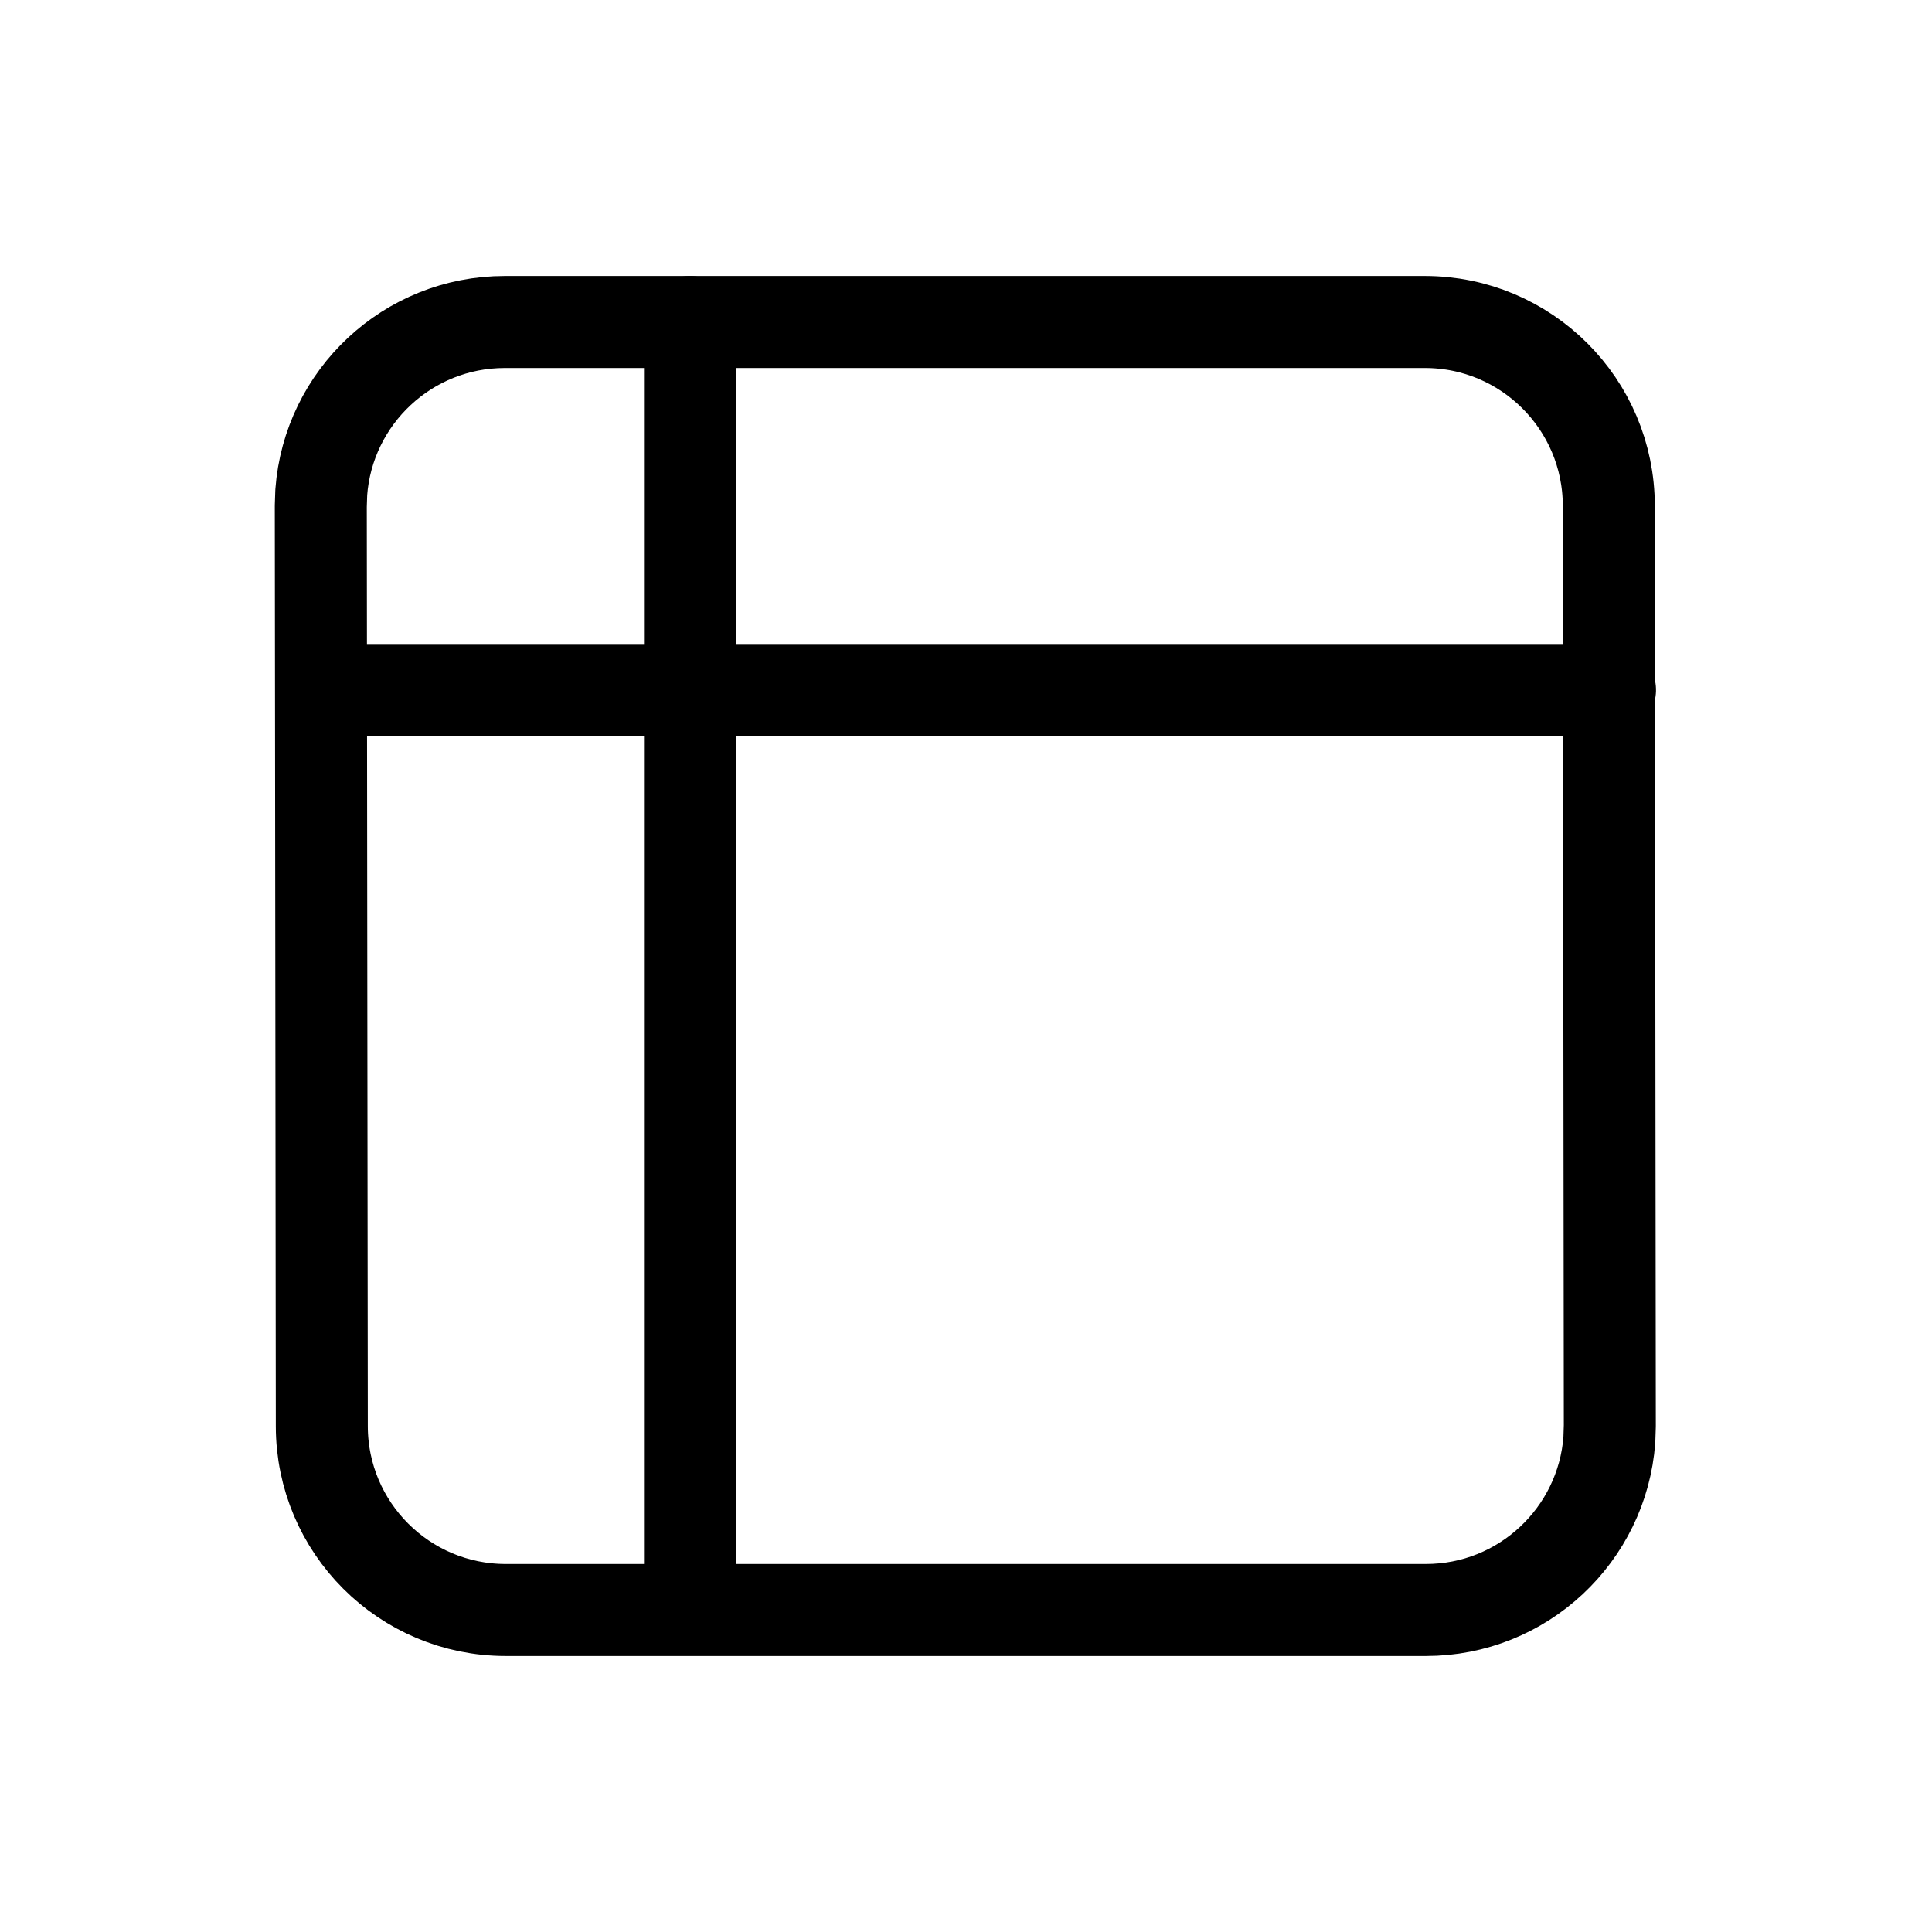
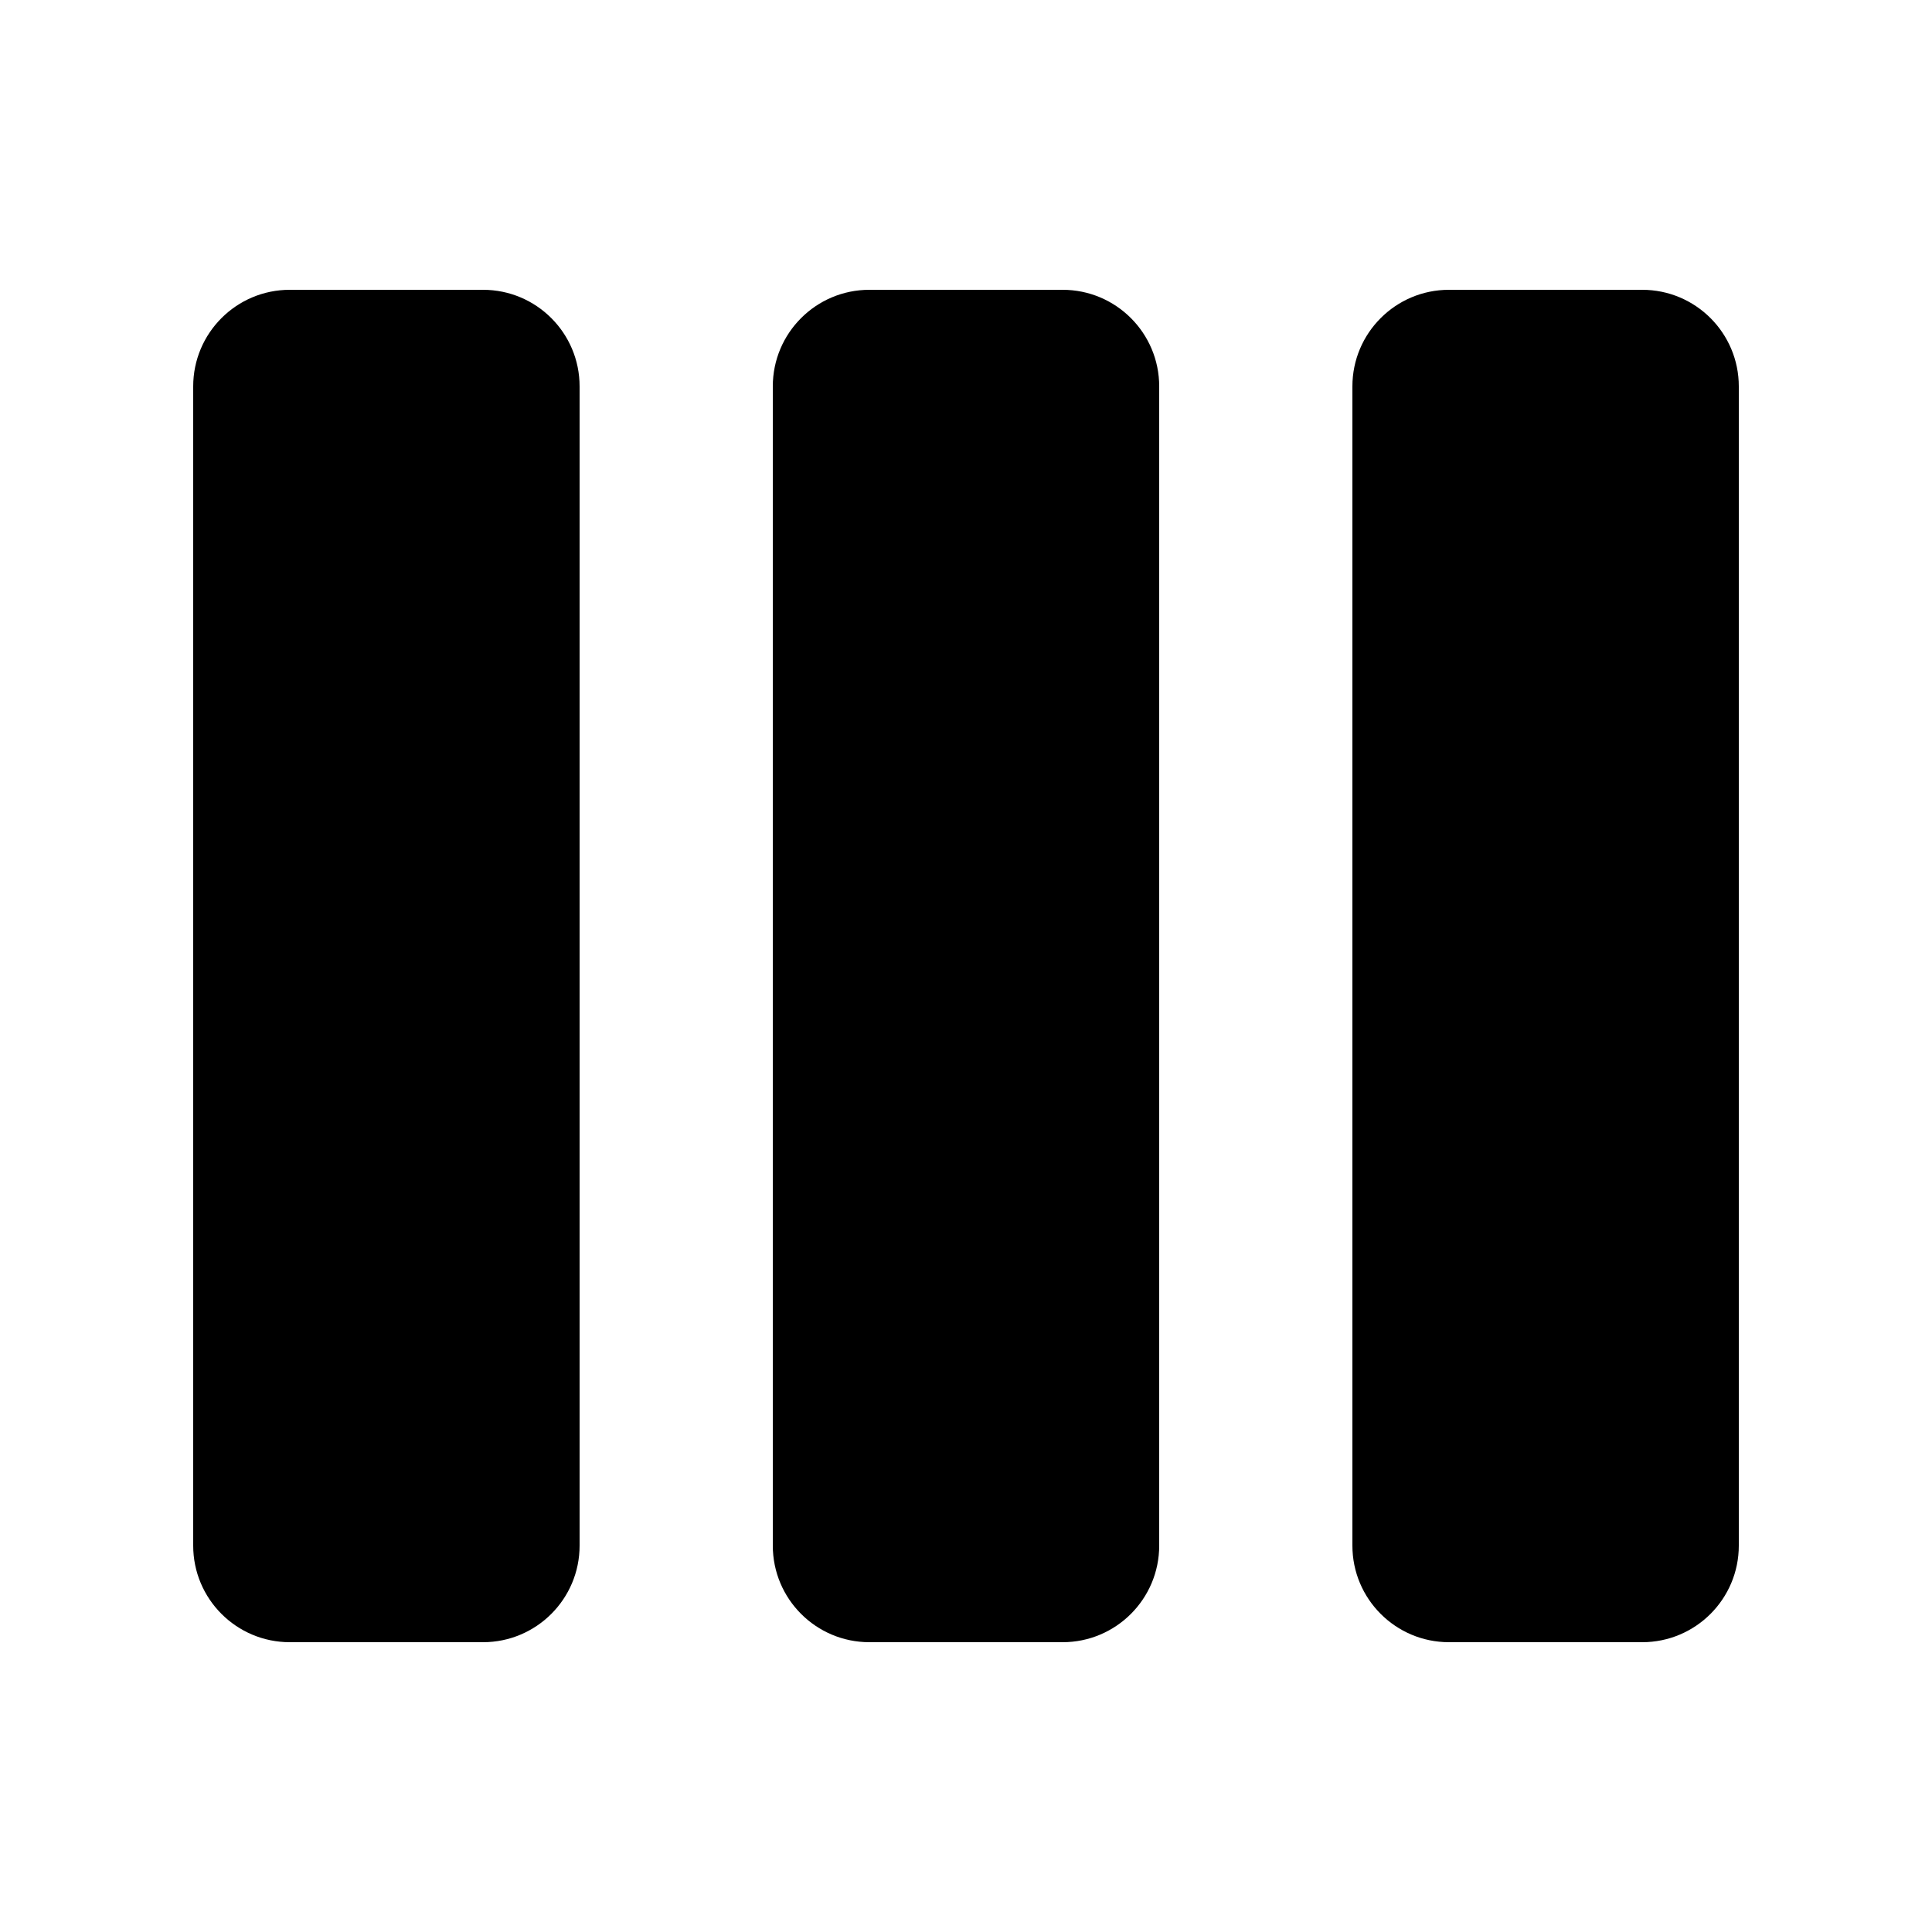
- <svg xmlns="http://www.w3.org/2000/svg" height="21" viewBox="0 0 21 21" width="21">
-   <g fill="none" fill-rule="evenodd" stroke="currentColor" stroke-linecap="round" stroke-linejoin="round" transform="translate(3 3)">
-     <path d="m14.498 12.498-.011-10c-.001-1.104-.896-1.998-2-1.998h-10c-1.054 0-1.918.816-1.995 1.851l-.005.151.011 10c.001 1.104.896 1.998 2 1.998h10c1.054 0 1.918-.816 1.995-1.851z" />
-     <path d="m4.5.5v13.817" />
-     <path d="m7-2v14" transform="matrix(0 1 -1 0 12.5 -2.5)" />
-   </g>
+ <svg xmlns="http://www.w3.org/2000/svg" class="h-5 w-5" viewBox="0 0 20 20" fill="currentColor">
+   <path d="M2 4a1 1 0 011-1h2a1 1 0 011 1v12a1 1 0 01-1 1H3a1 1 0 01-1-1V4zM8 4a1 1 0 011-1h2a1 1 0 011 1v12a1 1 0 01-1 1H9a1 1 0 01-1-1V4zM15 3a1 1 0 00-1 1v12a1 1 0 001 1h2a1 1 0 001-1V4a1 1 0 00-1-1h-2z" />
</svg>
